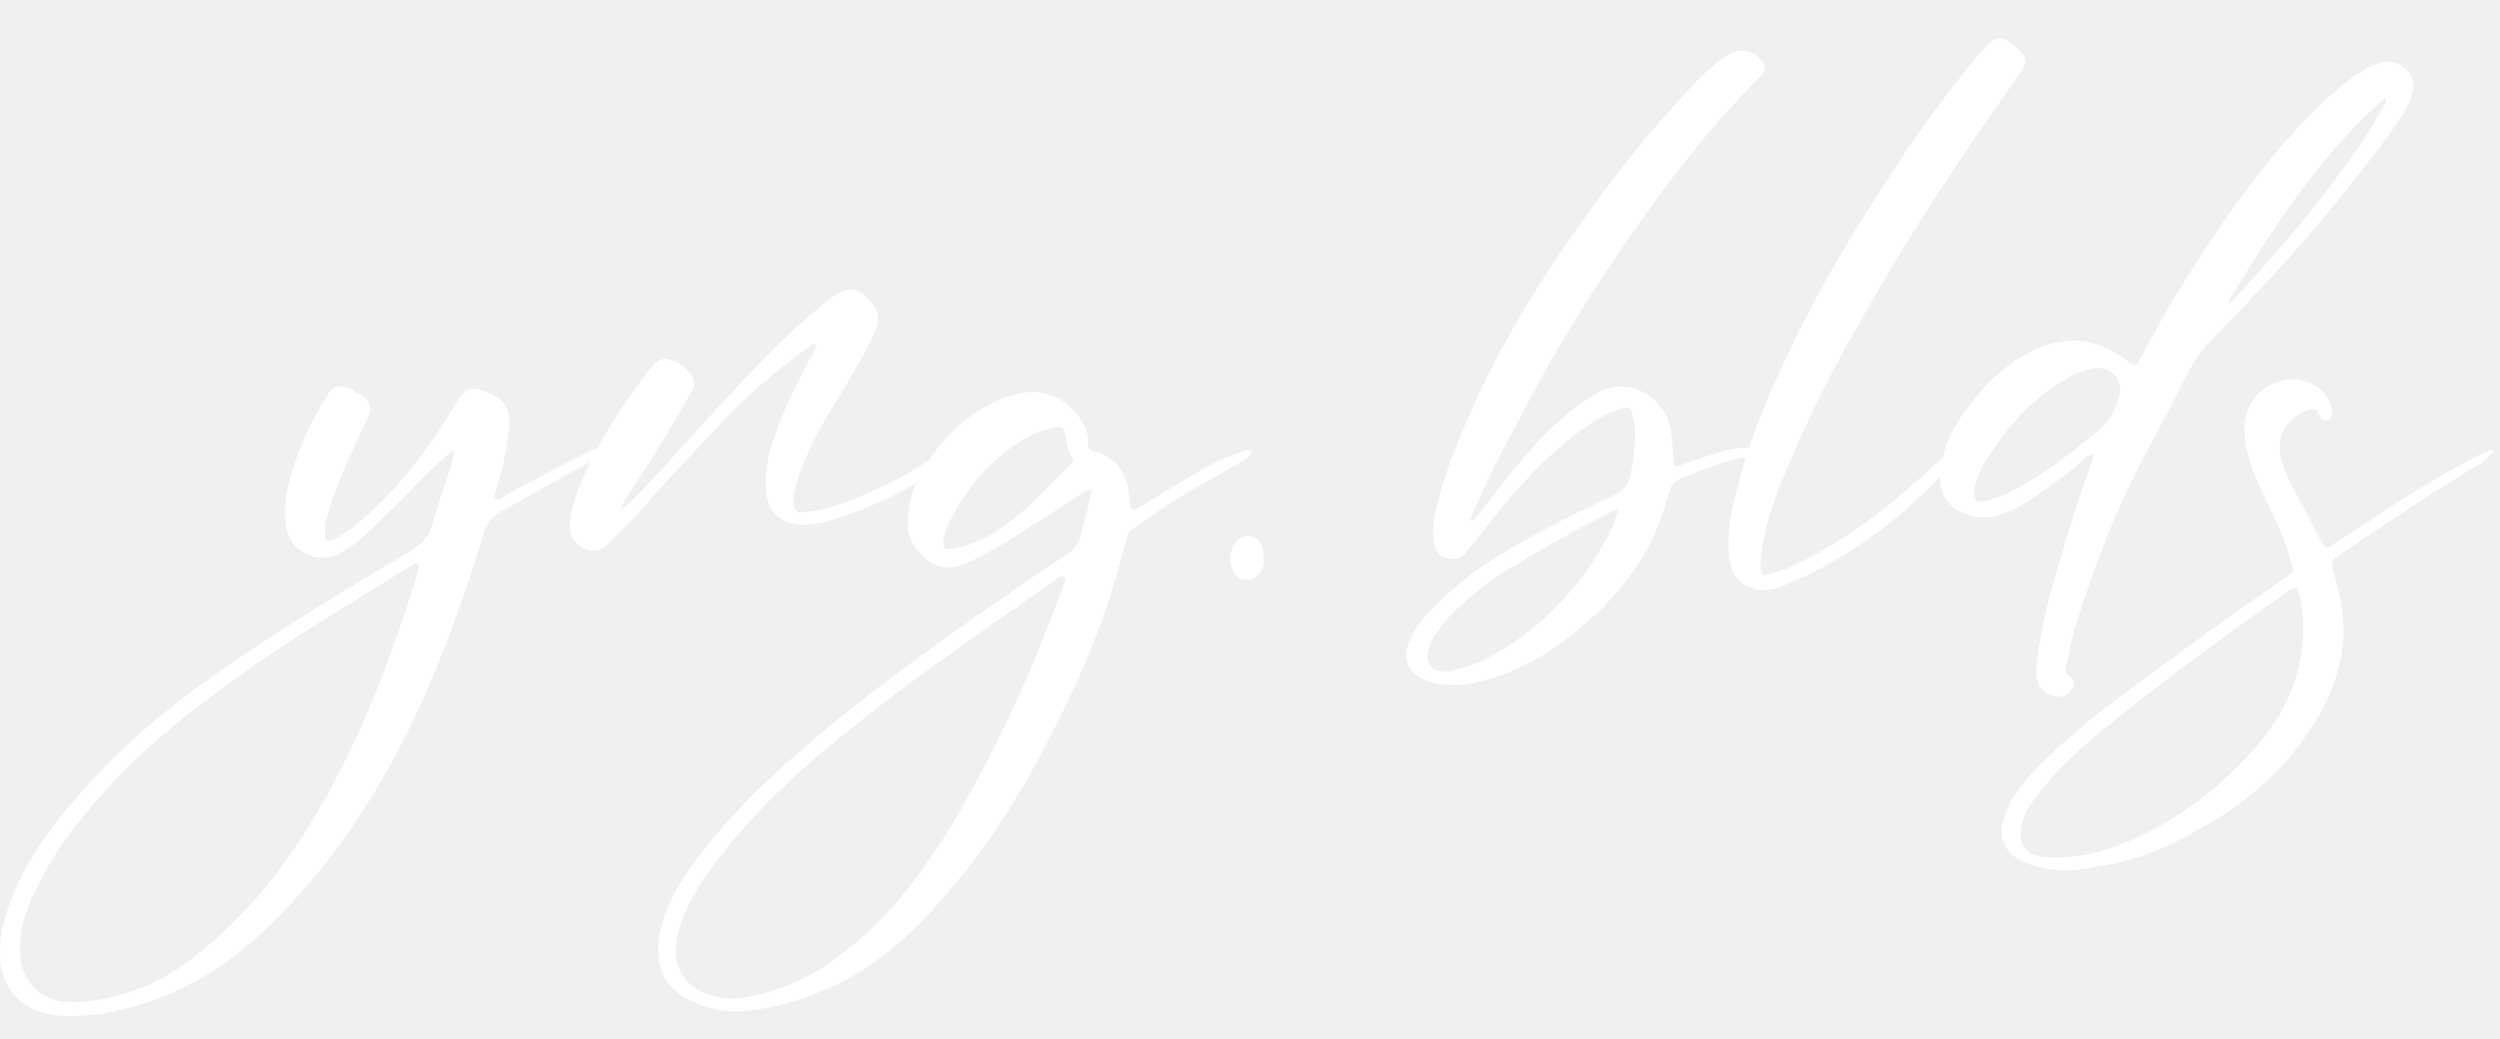
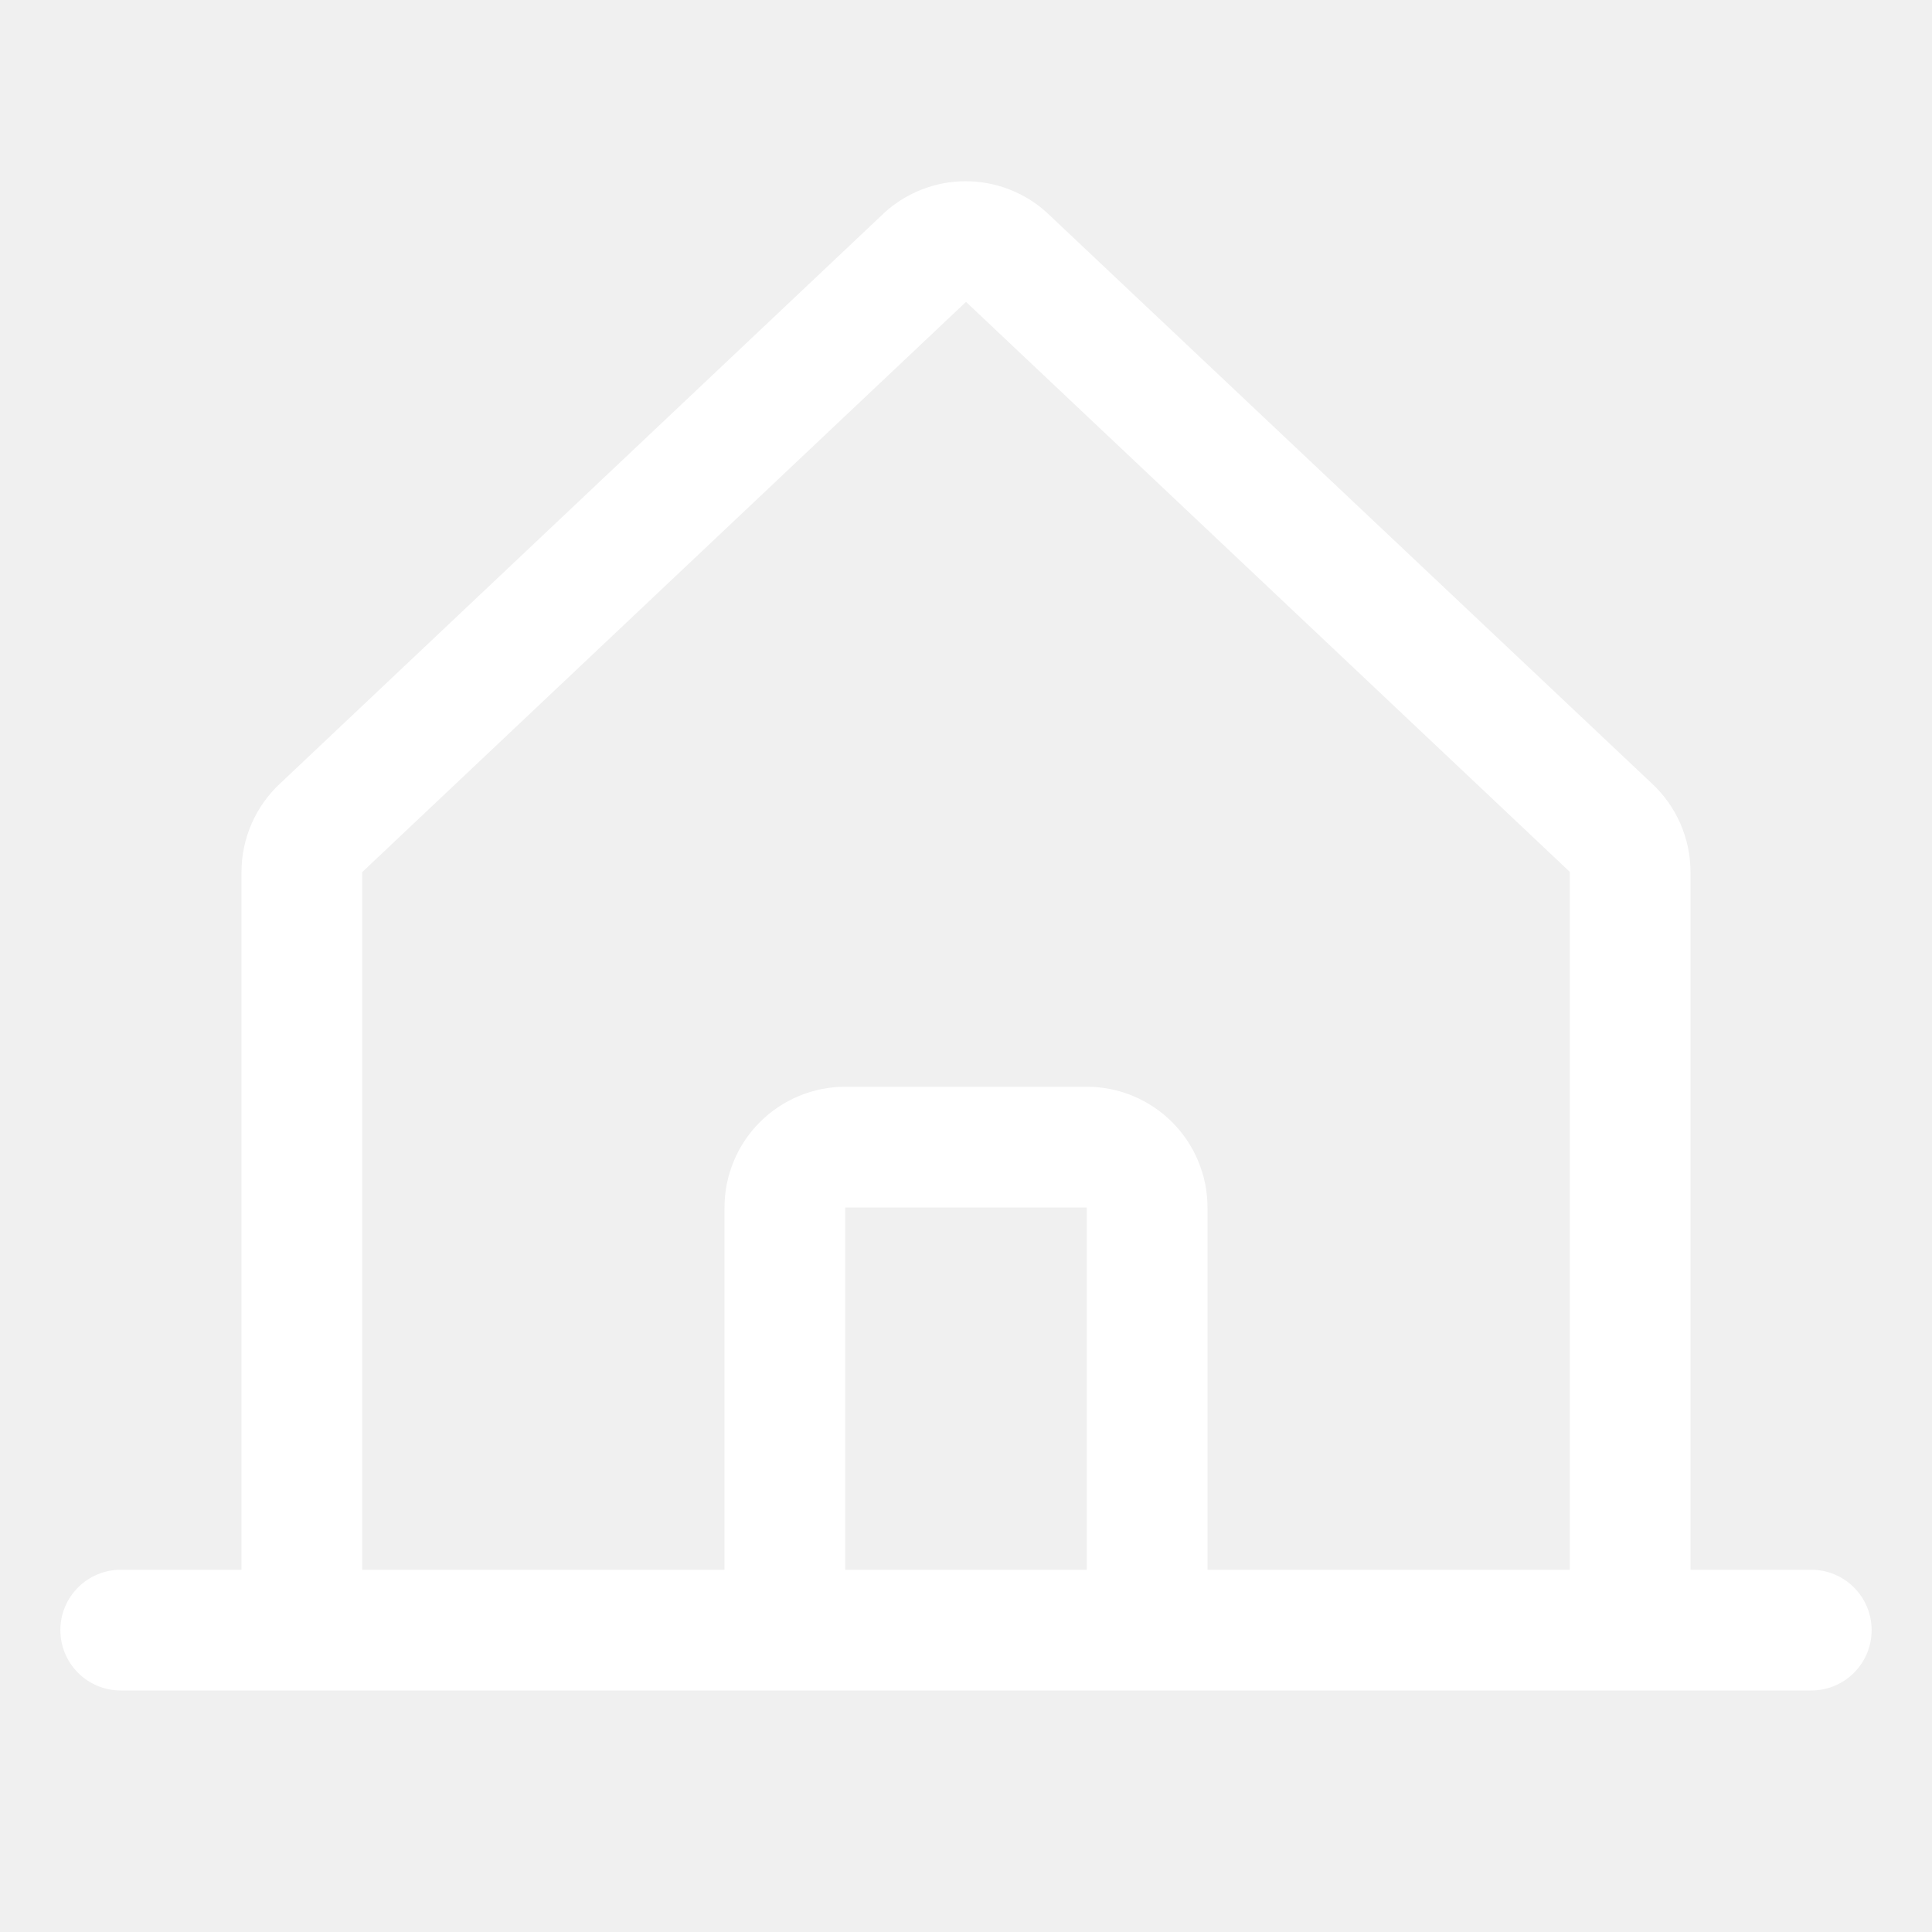
- <svg xmlns="http://www.w3.org/2000/svg" width="130" height="54" viewBox="0 0 130 54" fill="none">
-   <path d="M23.584 23.38C22.968 23.952 22.352 24.436 21.824 25.008C20.856 26.064 19.8 27.032 18.744 28.044C18.524 28.264 18.216 28.44 17.952 28.616C16.808 29.496 15.004 28.792 14.872 27.296C14.74 26.372 14.916 25.448 15.18 24.568C15.576 23.16 16.236 21.84 16.984 20.608C17.292 20.08 17.556 19.992 18.084 20.168C18.216 20.212 18.348 20.256 18.436 20.344C19.36 20.828 19.448 21.136 18.964 22.06C18.348 23.38 17.732 24.7 17.248 26.064C17.072 26.636 16.896 27.164 16.896 27.736C16.896 28.132 16.984 28.176 17.336 28.044C17.952 27.736 18.48 27.34 18.964 26.9C20.416 25.624 21.604 24.172 22.66 22.632C23.056 22.06 23.408 21.444 23.76 20.872C24.244 20.168 24.508 20.08 25.3 20.388C26.18 20.696 26.576 21.268 26.488 22.236C26.356 23.248 26.18 24.26 25.872 25.228C25.828 25.448 25.696 25.668 25.74 25.932C25.96 26.064 26.092 25.888 26.224 25.8C27.632 25.008 29.04 24.26 30.492 23.556C30.8 23.38 31.152 23.248 31.504 23.16C31.592 23.116 31.724 23.072 31.856 23.204C31.724 23.512 31.416 23.644 31.152 23.776C29.392 24.7 27.72 25.668 26.004 26.636C25.52 26.9 25.3 27.208 25.168 27.692C24.068 31.3 22.792 34.864 21.076 38.296C19.096 42.212 16.588 45.82 13.288 48.812C10.956 50.88 8.272 52.244 5.192 52.728C4.4 52.816 3.608 52.904 2.772 52.772C1.012 52.508 0 51.32 0 49.56C0 48.504 0.264 47.536 0.66 46.568C1.364 44.852 2.42 43.312 3.608 41.904C5.94 39.088 8.668 36.8 11.616 34.776C14.784 32.576 18.084 30.596 21.34 28.66C22 28.264 22.352 27.824 22.528 27.164C22.792 26.152 23.144 25.184 23.452 24.216C23.496 23.952 23.628 23.732 23.584 23.38ZM1.056 49.032C0.88 50.88 2.024 52.244 4.048 52.112C6.16 51.98 8.052 51.276 9.768 50C12.364 48.064 14.388 45.688 16.06 42.96C18.612 38.824 20.328 34.336 21.736 29.716C21.78 29.584 21.868 29.452 21.736 29.364C21.604 29.188 21.472 29.364 21.34 29.452C21.252 29.496 21.208 29.54 21.12 29.584C18.48 31.212 15.84 32.796 13.288 34.556C10.472 36.536 7.7 38.604 5.412 41.2C4.048 42.696 2.816 44.28 1.936 46.128C1.452 47.052 1.1 47.976 1.056 49.032Z" fill="white" />
-   <path d="M32.323 26.46C32.543 26.372 32.675 26.196 32.807 26.064C34.171 24.744 35.403 23.292 36.679 21.884C38.747 19.684 40.771 17.396 43.147 15.548C44.115 14.844 44.599 14.888 45.347 15.768C45.699 16.164 45.743 16.648 45.523 17.176C45.127 18.188 44.511 19.112 43.983 20.036C43.191 21.356 42.399 22.588 41.827 23.996C41.607 24.524 41.431 25.052 41.299 25.58C41.255 25.756 41.255 25.976 41.255 26.152C41.299 26.592 41.475 26.68 41.871 26.636C43.059 26.504 44.159 26.064 45.259 25.58C46.315 25.14 47.283 24.612 48.251 23.952C48.647 23.732 48.999 23.424 49.571 23.38C49.395 23.864 49.043 24.084 48.735 24.348C47.547 25.272 46.183 25.976 44.775 26.504C44.027 26.812 43.279 27.076 42.531 27.208C42.267 27.252 42.003 27.296 41.739 27.296C40.727 27.296 39.979 26.68 39.847 25.668C39.715 24.48 40.023 23.292 40.463 22.192C40.903 20.916 41.563 19.728 42.179 18.54C42.311 18.364 42.443 18.144 42.443 17.924C42.267 17.836 42.135 17.968 42.047 18.056C40.287 19.332 38.615 20.74 37.163 22.368C35.975 23.644 34.743 24.876 33.599 26.24C33.027 26.9 32.367 27.56 31.707 28.22C31.311 28.616 30.915 28.748 30.387 28.528C29.859 28.264 29.595 27.912 29.639 27.296C29.683 26.636 29.859 26.02 30.079 25.404C31.003 23.16 32.279 21.136 33.775 19.2C34.259 18.584 34.567 18.54 35.227 18.848C35.447 18.98 35.623 19.112 35.799 19.288C36.151 19.684 36.195 19.948 35.931 20.432C35.359 21.4 34.787 22.412 34.171 23.38C33.643 24.26 33.027 25.184 32.455 26.064C32.411 26.196 32.279 26.284 32.323 26.46Z" fill="white" />
-   <path d="M56.756 25.492C56.492 25.448 56.36 25.624 56.184 25.712C55.04 26.46 53.852 27.208 52.708 27.956C51.916 28.44 51.124 28.88 50.288 29.276C48.616 30.112 47.164 28.484 47.208 27.252C47.208 26.416 47.384 25.58 47.78 24.832C48.792 22.896 50.244 21.444 52.312 20.652C53.984 20.036 55.436 20.52 56.272 21.928C56.492 22.28 56.624 22.632 56.58 23.072C56.58 23.336 56.668 23.424 56.888 23.468C57.944 23.732 58.604 24.568 58.692 25.624C58.736 25.8 58.736 25.976 58.736 26.152C58.824 26.548 58.868 26.592 59.264 26.372C60.188 25.8 61.112 25.228 62.08 24.656C62.828 24.216 63.576 23.82 64.412 23.556C64.632 23.468 64.852 23.336 65.116 23.468C64.984 23.82 64.676 23.952 64.412 24.084C63.18 24.832 61.904 25.492 60.672 26.284C60.1 26.68 59.572 27.032 59 27.428C58.736 27.56 58.604 27.78 58.56 28.044C57.9 30.816 56.932 33.5 55.7 36.096C53.94 39.836 51.916 43.4 49.188 46.524C47.516 48.504 45.624 50.22 43.248 51.32C41.972 51.892 40.652 52.332 39.244 52.508C38.364 52.64 37.484 52.596 36.648 52.332C34.492 51.628 33.92 50.264 34.36 48.284C34.668 46.964 35.372 45.82 36.164 44.764C37.66 42.74 39.42 40.98 41.312 39.308C43.204 37.636 45.184 36.096 47.208 34.6C49.892 32.62 52.62 30.728 55.392 28.88C55.832 28.616 56.096 28.264 56.228 27.78C56.36 27.032 56.668 26.328 56.756 25.492ZM55.348 29.98C55.084 29.892 54.952 30.112 54.776 30.244C50.42 33.28 46.02 36.272 42.016 39.748C39.86 41.64 37.924 43.708 36.34 46.084C35.812 46.964 35.372 47.844 35.196 48.856C34.932 50.22 35.592 51.32 36.868 51.716C37.572 51.98 38.32 51.98 39.068 51.804C40.608 51.496 42.016 50.88 43.292 49.956C45.36 48.504 46.988 46.656 48.396 44.588C49.804 42.564 50.948 40.364 52.048 38.164C53.28 35.656 54.336 33.06 55.304 30.42C55.348 30.288 55.48 30.156 55.348 29.98ZM49.056 28.132C49.056 28.528 49.144 28.616 49.54 28.528C50.332 28.44 51.036 28.088 51.696 27.692C53.236 26.768 54.38 25.404 55.656 24.172C55.788 24.084 55.876 23.952 55.744 23.776C55.524 23.468 55.48 23.072 55.436 22.676C55.348 22.236 55.216 22.148 54.776 22.236C54.292 22.324 53.808 22.544 53.368 22.764C51.52 23.864 50.244 25.36 49.32 27.252C49.188 27.516 49.1 27.824 49.056 28.132Z" fill="white" />
-   <path d="M65.714 29.1C65.714 29.32 65.67 29.496 65.582 29.672C65.406 30.024 65.142 30.156 64.79 30.156C64.438 30.156 64.262 29.98 64.13 29.716C63.91 29.232 63.91 28.792 64.174 28.308C64.35 28 64.658 27.824 65.01 27.868C65.362 27.912 65.538 28.132 65.626 28.44C65.714 28.66 65.714 28.88 65.714 29.1Z" fill="white" />
-   <path d="M91.837 23.688C90.165 23.688 88.801 24.348 87.393 24.876C87.041 25.052 86.865 25.272 86.777 25.624C86.029 28.704 84.181 31.124 81.673 33.06C80.441 34.028 79.077 34.82 77.581 35.26C76.613 35.568 75.645 35.744 74.633 35.524C74.325 35.436 74.061 35.392 73.797 35.216C73.225 34.864 73.005 34.292 73.181 33.632C73.357 33.016 73.709 32.532 74.105 32.048C75.249 30.772 76.613 29.672 78.109 28.792C79.957 27.648 81.937 26.68 83.917 25.756C84.445 25.492 84.709 25.184 84.797 24.612C84.973 23.776 85.061 22.94 85.017 22.104C84.973 21.928 84.929 21.708 84.885 21.532C84.841 21.224 84.621 21.136 84.357 21.224C84.093 21.312 83.829 21.4 83.565 21.532C82.421 22.148 81.409 22.94 80.485 23.82C79.077 25.14 77.889 26.592 76.745 28.132C76.569 28.308 76.393 28.528 76.217 28.748C75.909 29.056 75.601 29.144 75.205 29.012C74.809 28.88 74.589 28.572 74.545 28.176C74.501 27.78 74.545 27.34 74.589 26.944C74.765 26.02 75.029 25.14 75.337 24.216C77.141 19.288 79.825 14.8 82.949 10.576C84.225 8.816 85.545 7.144 86.997 5.56C87.657 4.812 88.317 4.064 89.065 3.448C89.285 3.272 89.505 3.052 89.769 2.92C90.473 2.436 91.177 2.568 91.661 3.228C91.837 3.448 91.837 3.668 91.617 3.888C88.493 7.012 85.897 10.532 83.477 14.184C81.893 16.56 80.441 19.024 79.121 21.576C78.241 23.204 77.361 24.832 76.657 26.548C76.569 26.724 76.481 26.856 76.481 27.076C76.701 27.076 76.745 26.944 76.833 26.812C78.065 25.228 79.297 23.556 80.793 22.148C81.453 21.532 82.157 20.96 82.993 20.476C84.709 19.464 86.513 20.696 86.821 22.148C86.909 22.632 86.997 23.16 86.997 23.688C87.041 24.304 87.041 24.348 87.657 24.084C88.361 23.864 89.065 23.6 89.769 23.424C90.209 23.292 90.649 23.292 91.089 23.292C91.353 23.292 91.573 23.336 91.837 23.688ZM84.137 26.46C83.697 26.68 83.433 26.768 83.169 26.944C81.673 27.692 80.177 28.528 78.769 29.408C77.977 29.848 77.229 30.376 76.525 30.992C75.821 31.564 75.205 32.18 74.677 32.928C74.457 33.28 74.281 33.632 74.237 34.028C74.193 34.556 74.457 34.908 74.985 34.908C75.249 34.952 75.513 34.908 75.733 34.82C76.701 34.6 77.537 34.16 78.373 33.632C80.573 32.18 82.333 30.288 83.565 27.956C83.829 27.516 84.005 27.076 84.137 26.46Z" fill="white" />
-   <path d="M102.12 23.116C101.9 23.688 101.592 24.04 101.284 24.348C98.908 26.988 96.092 29.056 92.836 30.42C92.308 30.64 91.736 30.772 91.164 30.596C90.46 30.376 90.064 29.936 89.932 29.144C89.8 28.352 89.888 27.56 90.02 26.812C90.372 24.876 90.988 23.028 91.736 21.18C93.452 17 95.696 13.04 98.204 9.256C99.612 7.012 101.24 4.856 102.912 2.788C103.044 2.656 103.176 2.524 103.264 2.392C103.792 1.908 104.1 1.864 104.672 2.304C104.848 2.436 104.98 2.568 105.112 2.744C105.376 3.008 105.376 3.272 105.2 3.58C105.068 3.756 104.936 3.976 104.804 4.152C102.208 7.804 99.7 11.544 97.456 15.46C95.564 18.672 93.848 21.972 92.484 25.448C92.088 26.504 91.736 27.56 91.604 28.66C91.56 28.968 91.516 29.276 91.56 29.584C91.604 29.848 91.736 29.98 92 29.848C92.352 29.76 92.66 29.672 92.968 29.54C95.212 28.528 97.236 27.12 99.128 25.492C99.744 24.964 100.36 24.392 100.976 23.82C101.284 23.556 101.592 23.336 102.12 23.116Z" fill="white" />
-   <path d="M108.824 23.644C108.604 23.644 108.516 23.776 108.384 23.864C107.46 24.744 106.36 25.448 105.304 26.152C104.908 26.416 104.468 26.592 103.984 26.768C103.5 26.944 102.972 26.944 102.488 26.812C101.3 26.504 100.772 25.668 100.904 24.48C101.036 23.116 101.696 21.972 102.532 20.916C103.236 19.992 104.116 19.156 105.128 18.54C107.064 17.396 108.912 17.44 110.628 18.76C111.024 19.068 111.068 19.068 111.332 18.584C112.74 15.9 114.324 13.348 116.084 10.884C117.668 8.684 119.34 6.572 121.408 4.768C122.024 4.196 122.684 3.756 123.388 3.404C123.828 3.228 124.268 3.096 124.664 3.316C125.456 3.668 125.676 4.328 125.368 5.12C124.972 6 124.4 6.792 123.828 7.54C121.716 10.356 119.472 12.996 117.052 15.548C116.304 16.34 115.556 17.132 114.808 17.88C114.456 18.276 114.148 18.672 113.928 19.112C113.092 20.74 112.256 22.324 111.376 23.952C110.012 26.548 108.956 29.32 108.076 32.092C107.812 32.884 107.636 33.676 107.46 34.512C107.416 34.776 107.328 34.996 107.68 35.216C108.032 35.392 107.768 36.052 107.328 36.184C106.844 36.36 106.096 36.008 105.964 35.48C105.876 35.128 105.876 34.776 105.92 34.424C106.052 33.236 106.316 32.048 106.624 30.86C107.284 28.572 107.944 26.24 108.78 23.996C108.824 23.864 108.868 23.776 108.824 23.644ZM102.708 25.228C102.576 26.108 102.708 26.196 103.412 26.02C104.16 25.8 104.82 25.448 105.48 25.052C106.756 24.304 107.9 23.38 109.044 22.456C109.704 21.972 109.968 21.312 110.188 20.652C110.452 19.772 109.792 19.024 108.868 19.156C108.296 19.244 107.812 19.464 107.328 19.772C105.744 20.696 104.556 22.016 103.544 23.512C103.148 24.084 102.84 24.7 102.708 25.228ZM115.82 15.768C116.084 15.724 116.128 15.592 116.216 15.504C117.844 13.744 119.428 11.94 120.924 10.004C121.936 8.64 122.992 7.276 123.828 5.736C123.96 5.56 124.092 5.384 124.048 5.076C120.572 8.112 118.196 11.852 115.82 15.768Z" fill="white" />
-   <path d="M129.652 23.512C129.344 23.864 128.948 24.172 128.508 24.392C126.264 25.756 124.064 27.208 121.864 28.704C121.776 28.748 121.732 28.836 121.644 28.88C121.204 29.188 121.204 29.188 121.336 29.716C121.644 30.684 121.82 31.652 121.864 32.708C121.864 34.556 121.248 36.228 120.236 37.768C118.784 40.1 116.716 41.816 114.34 43.136C112.668 44.104 110.908 44.808 109.016 45.072C108.18 45.248 107.3 45.336 106.42 45.16C106.068 45.116 105.716 45.028 105.408 44.896C104.22 44.456 103.824 43.532 104.264 42.344C104.616 41.42 105.188 40.716 105.848 40.012C107.608 38.164 109.676 36.624 111.744 35.128C114.032 33.412 116.364 31.74 118.74 30.112C119.312 29.76 119.312 29.716 119.092 29.1C118.828 28.088 118.388 27.164 117.948 26.24C117.508 25.272 117.024 24.348 116.804 23.292C116.716 22.852 116.716 22.456 116.716 22.016C116.848 20.916 117.508 20.124 118.564 19.816C119.62 19.552 120.588 19.904 121.116 20.828C121.16 20.96 121.204 21.092 121.248 21.18C121.292 21.444 121.292 21.752 121.072 21.84C120.808 21.972 120.676 21.708 120.588 21.532C120.456 21.224 120.236 21.224 119.928 21.356C118.784 21.84 118.3 22.808 118.652 23.996C118.828 24.568 119.092 25.14 119.4 25.668C119.796 26.46 120.236 27.252 120.676 28.088C120.94 28.572 120.94 28.572 121.38 28.264C122.436 27.604 123.492 26.9 124.548 26.196C125.912 25.316 127.32 24.48 128.772 23.732C129.036 23.6 129.3 23.468 129.608 23.38C129.608 23.424 129.652 23.468 129.652 23.512ZM106.948 44.588C108.444 44.588 109.808 44.148 111.084 43.576C112.844 42.74 114.428 41.684 115.836 40.364C117.112 39.176 118.212 37.9 118.96 36.36C119.752 34.6 119.972 32.796 119.576 30.992C119.488 30.508 119.4 30.464 118.96 30.728C118.916 30.772 118.916 30.772 118.872 30.816C115.352 33.324 111.832 35.832 108.532 38.648C107.52 39.528 106.552 40.496 105.76 41.596C105.452 42.036 105.144 42.52 105.1 43.092C104.968 43.884 105.32 44.412 106.112 44.544C106.42 44.588 106.728 44.588 106.948 44.588Z" fill="white" />
+ <svg xmlns="http://www.w3.org/2000/svg" width="32" height="32" viewBox="0 0 32 32" fill="none">
+   <path d="M30 26H28V14.444C28 14.167 27.943 13.893 27.831 13.64C27.72 13.386 27.558 13.159 27.354 12.971L17.354 3.536C17.349 3.532 17.344 3.527 17.34 3.522C16.972 3.188 16.492 3.002 15.994 3.002C15.497 3.002 15.017 3.188 14.649 3.522L14.635 3.536L4.646 12.971C4.442 13.159 4.28 13.386 4.169 13.64C4.057 13.893 4 14.167 4 14.444V26H2C1.735 26 1.48 26.105 1.293 26.293C1.105 26.48 1 26.735 1 27C1 27.265 1.105 27.52 1.293 27.707C1.48 27.895 1.735 28 2 28H30C30.265 28 30.52 27.895 30.707 27.707C30.895 27.52 31 27.265 31 27C31 26.735 30.895 26.48 30.707 26.293C30.52 26.105 30.265 26 30 26ZM6 14.444L6.014 14.431L16 5L25.988 14.429L26.001 14.441V26H20V20C20 19.47 19.789 18.961 19.414 18.586C19.039 18.211 18.53 18 18 18H14C13.47 18 12.961 18.211 12.586 18.586C12.211 18.961 12 19.47 12 20V26H6V14.444ZM18 26H14V20H18V26Z" fill="white" />
</svg>
